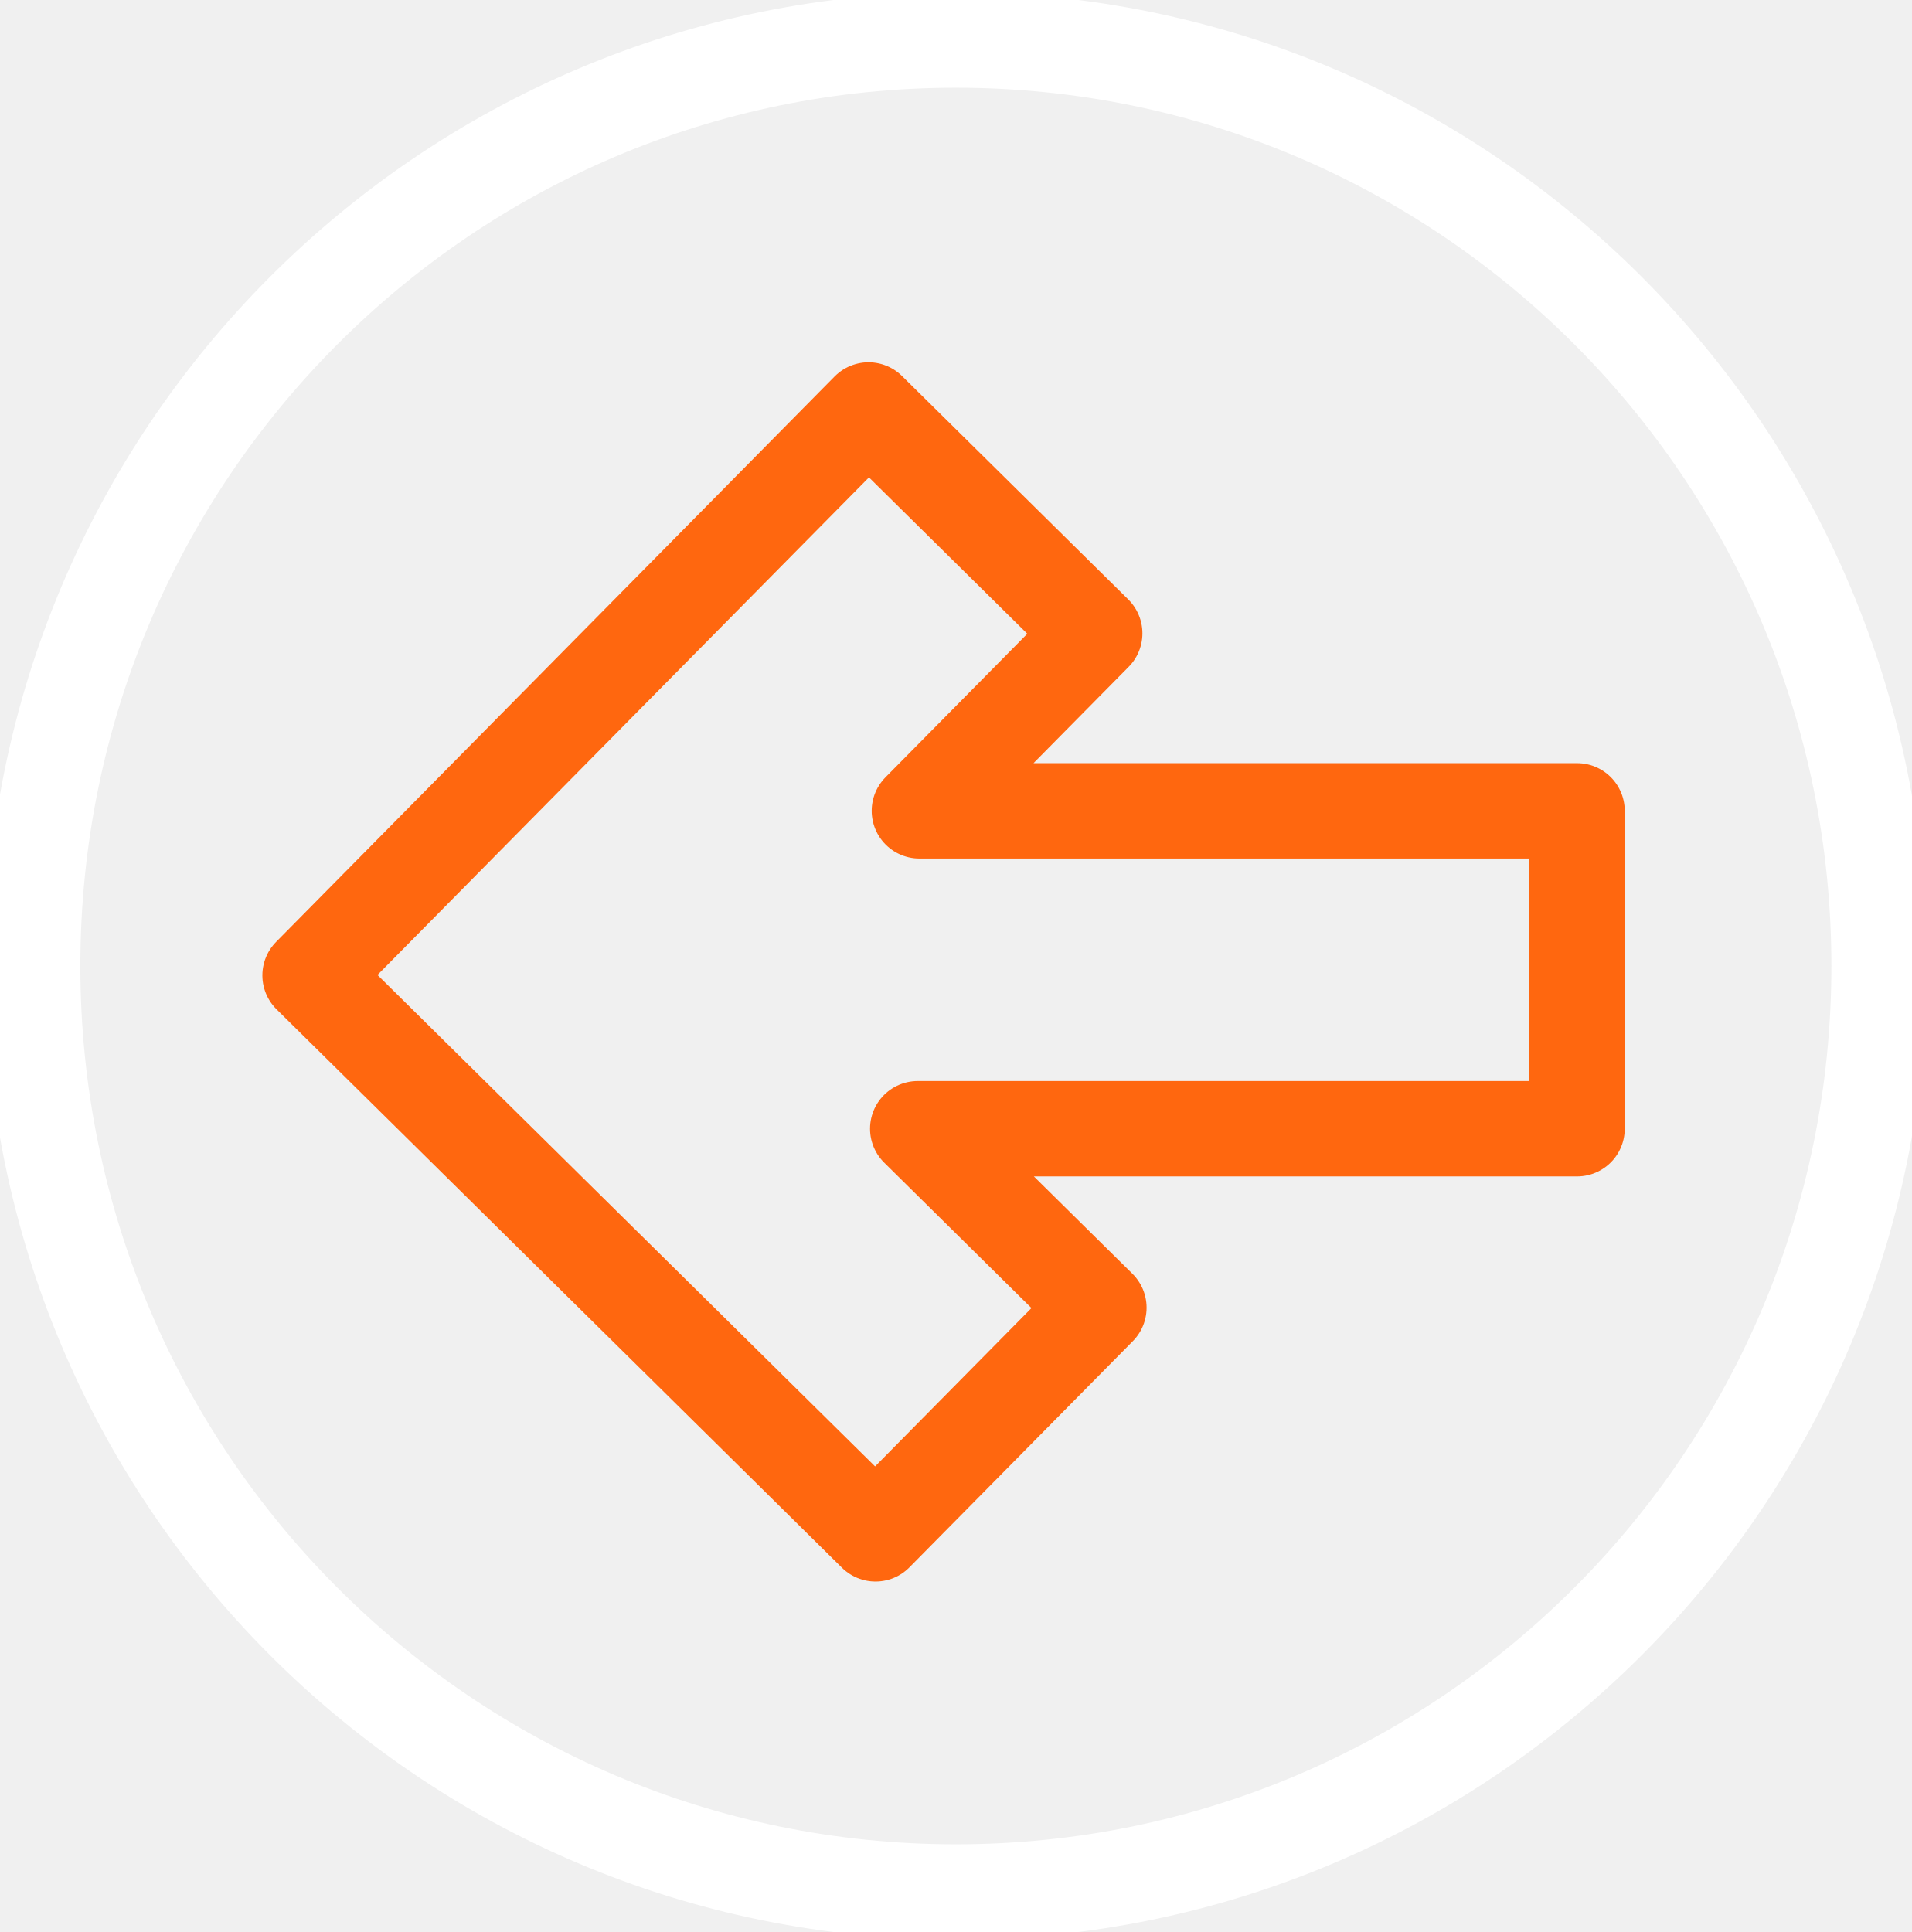
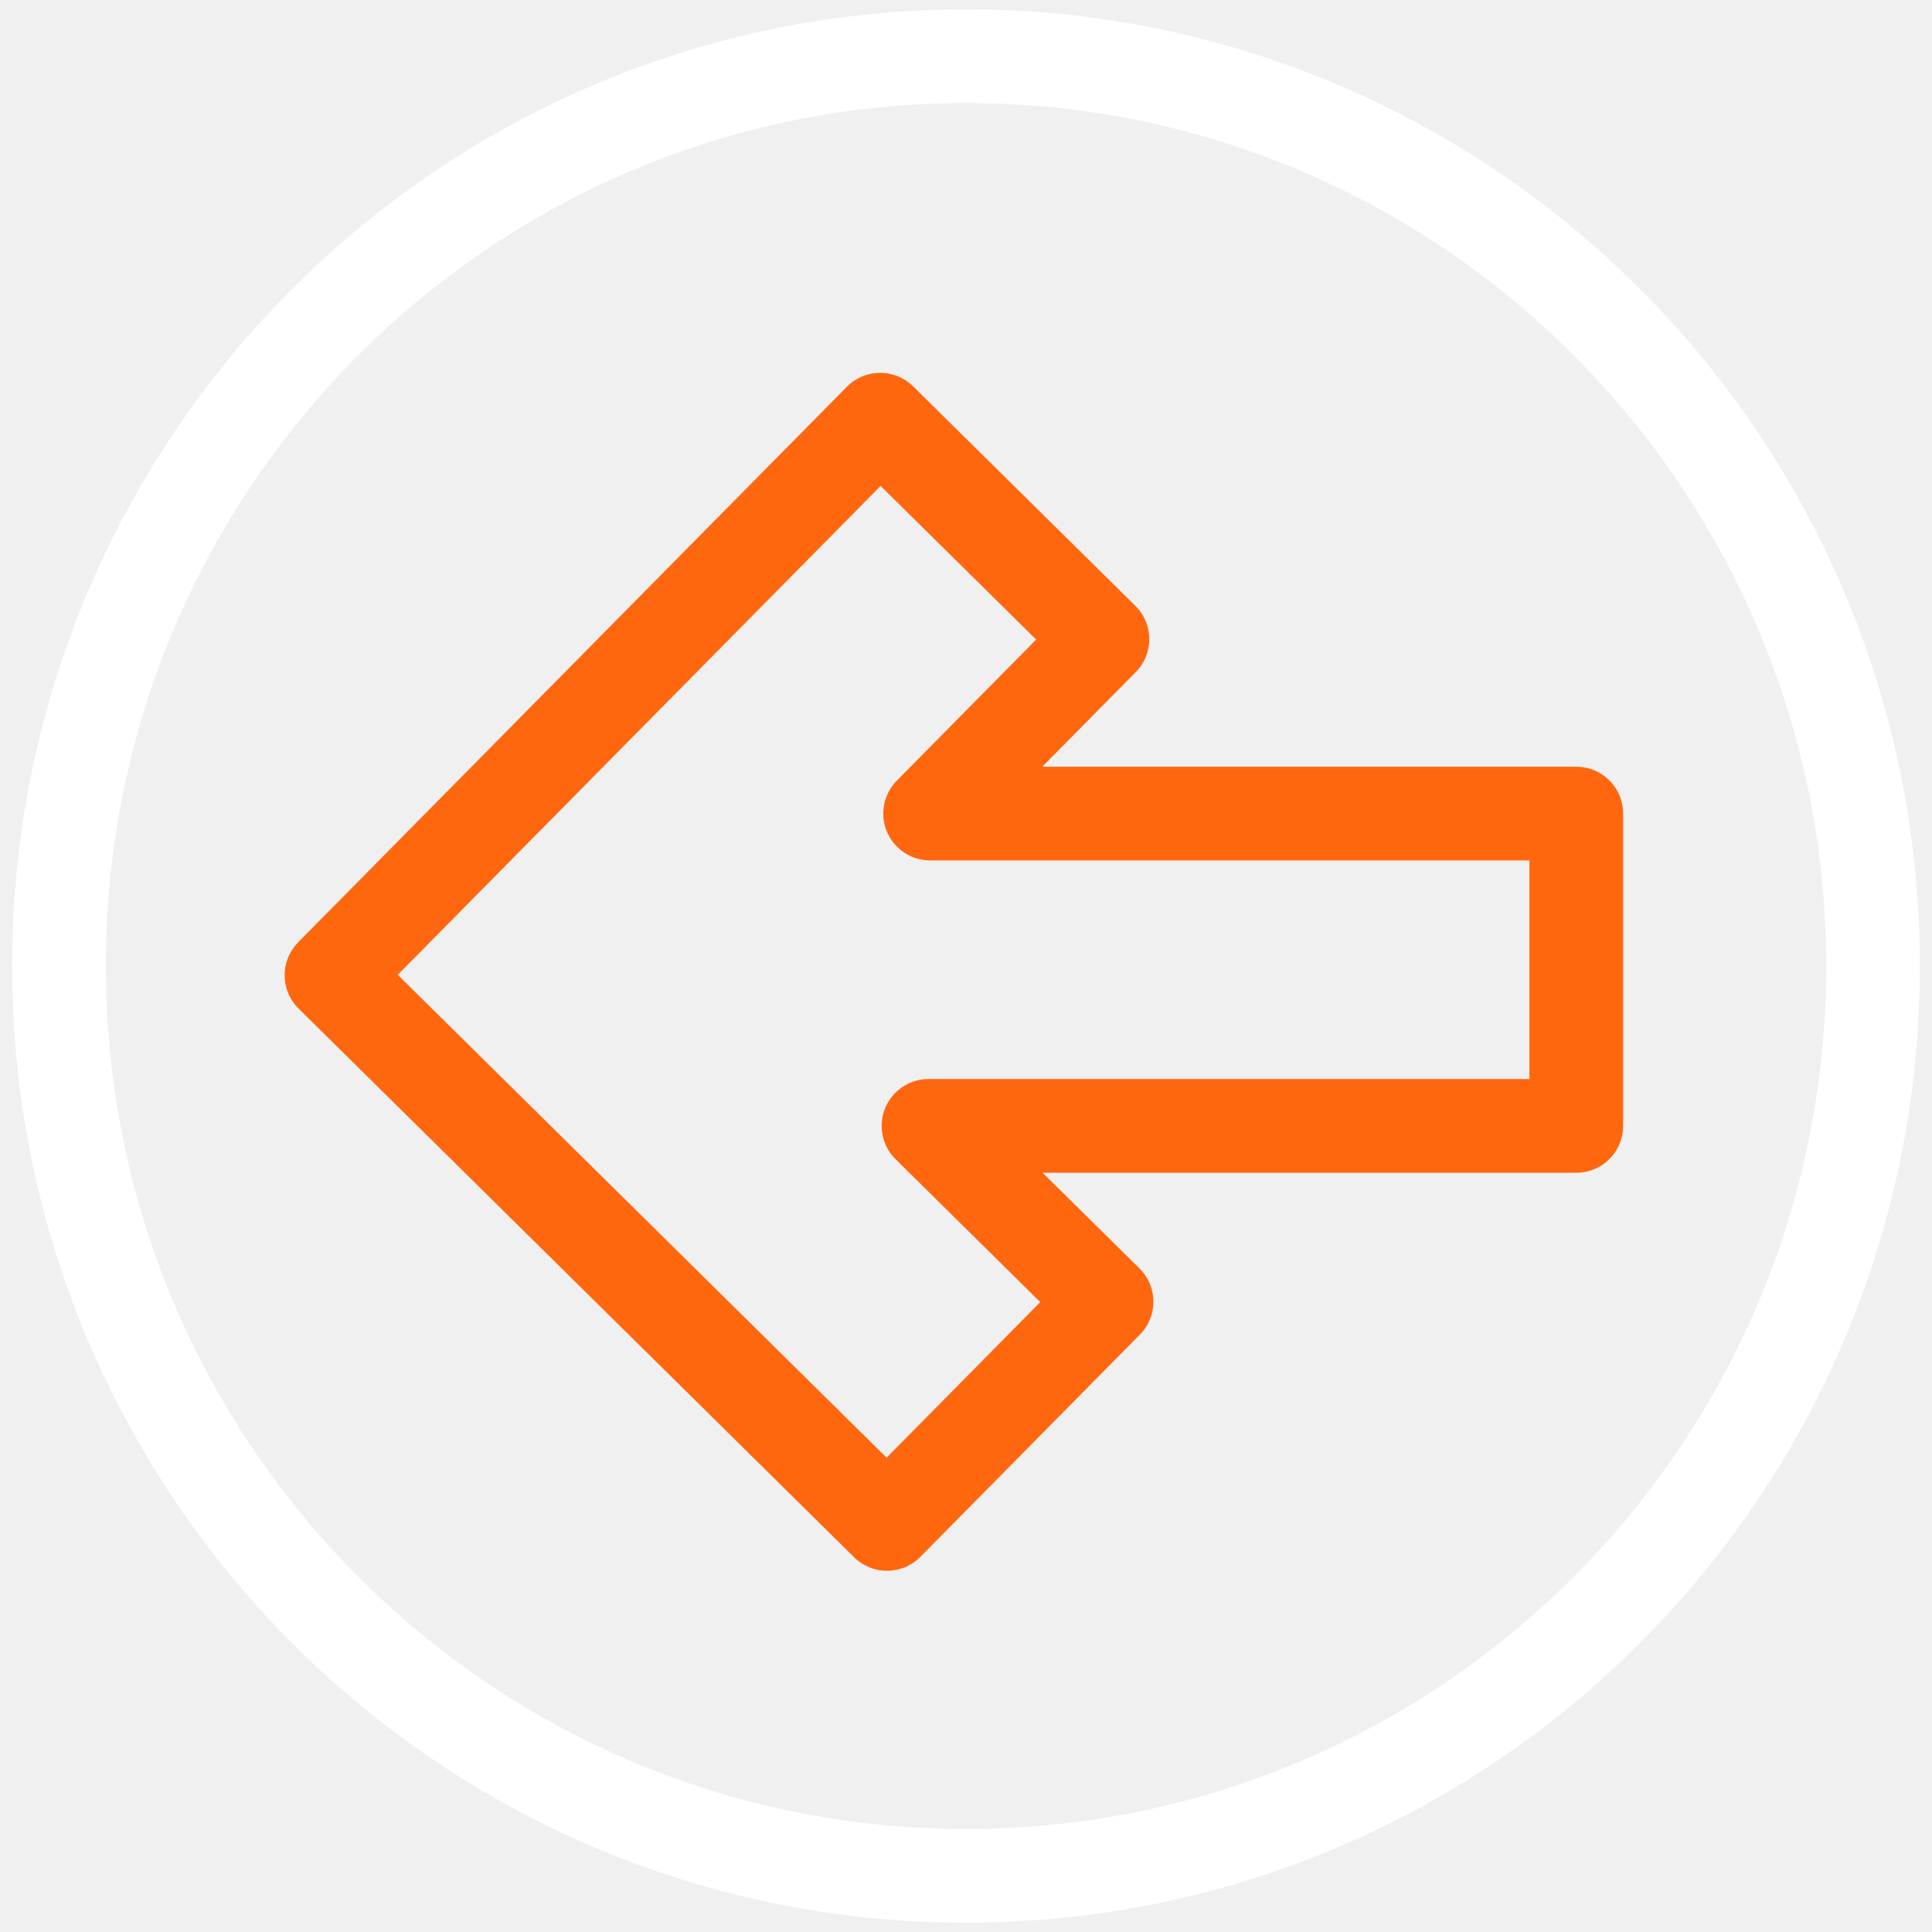
- <svg xmlns="http://www.w3.org/2000/svg" width="60.138" height="60.777" viewBox="0 0 60.138 60.777" id="svg4160" version="1.1">
+ <svg xmlns="http://www.w3.org/2000/svg" width="64" height="64" viewBox="0 0 64 64" id="svg4160" version="1.1">
  <defs id="defs4162" />
-   <g id="layer2" style="display:inline" transform="translate(-3.532845,2.263642)">
-     <g transform="translate(-7.469746,-15.42896)" id="g37">
+   <g id="layer2" style="display:inline" transform="translate(-3.532845,5.487126)">
+     <g transform="matrix(1.034636,0,0,1.034636,-6.961148,-18.54923)" id="g37">
      <path id="rect4760-8" d="m 22.796,16.619 3.212,-1.25 3.212,1.25 v 47.688 l -3.212,0.893 -3.212,-0.893 z" style="fill:none;fill-opacity:1;stroke:#ffffff;stroke-width:0;stroke-linecap:round;stroke-linejoin:round;stroke-miterlimit:4;stroke-dasharray:none;stroke-opacity:1" />
      <ellipse ry="29.13" rx="29.041" cy="43.554" cx="41.071" id="path4508" style="fill:none;fill-opacity:1;fill-rule:nonzero;stroke:#ffffff;stroke-width:3;stroke-linecap:round;stroke-linejoin:round;stroke-miterlimit:4;stroke-dasharray:none;stroke-opacity:1" />
      <path id="path7561" d="m 38.324,26.062 -17.568,17.787 17.787,17.568 7.027,-7.115 -5.699,-5.629 h 20.74 v -10 h -20.688 l 5.516,-5.584 z" style="fill:none;fill-rule:evenodd;stroke:#ff670f;stroke-width:3;stroke-linecap:butt;stroke-linejoin:round;stroke-miterlimit:4;stroke-dasharray:none;stroke-opacity:1" />
    </g>
  </g>
</svg>
